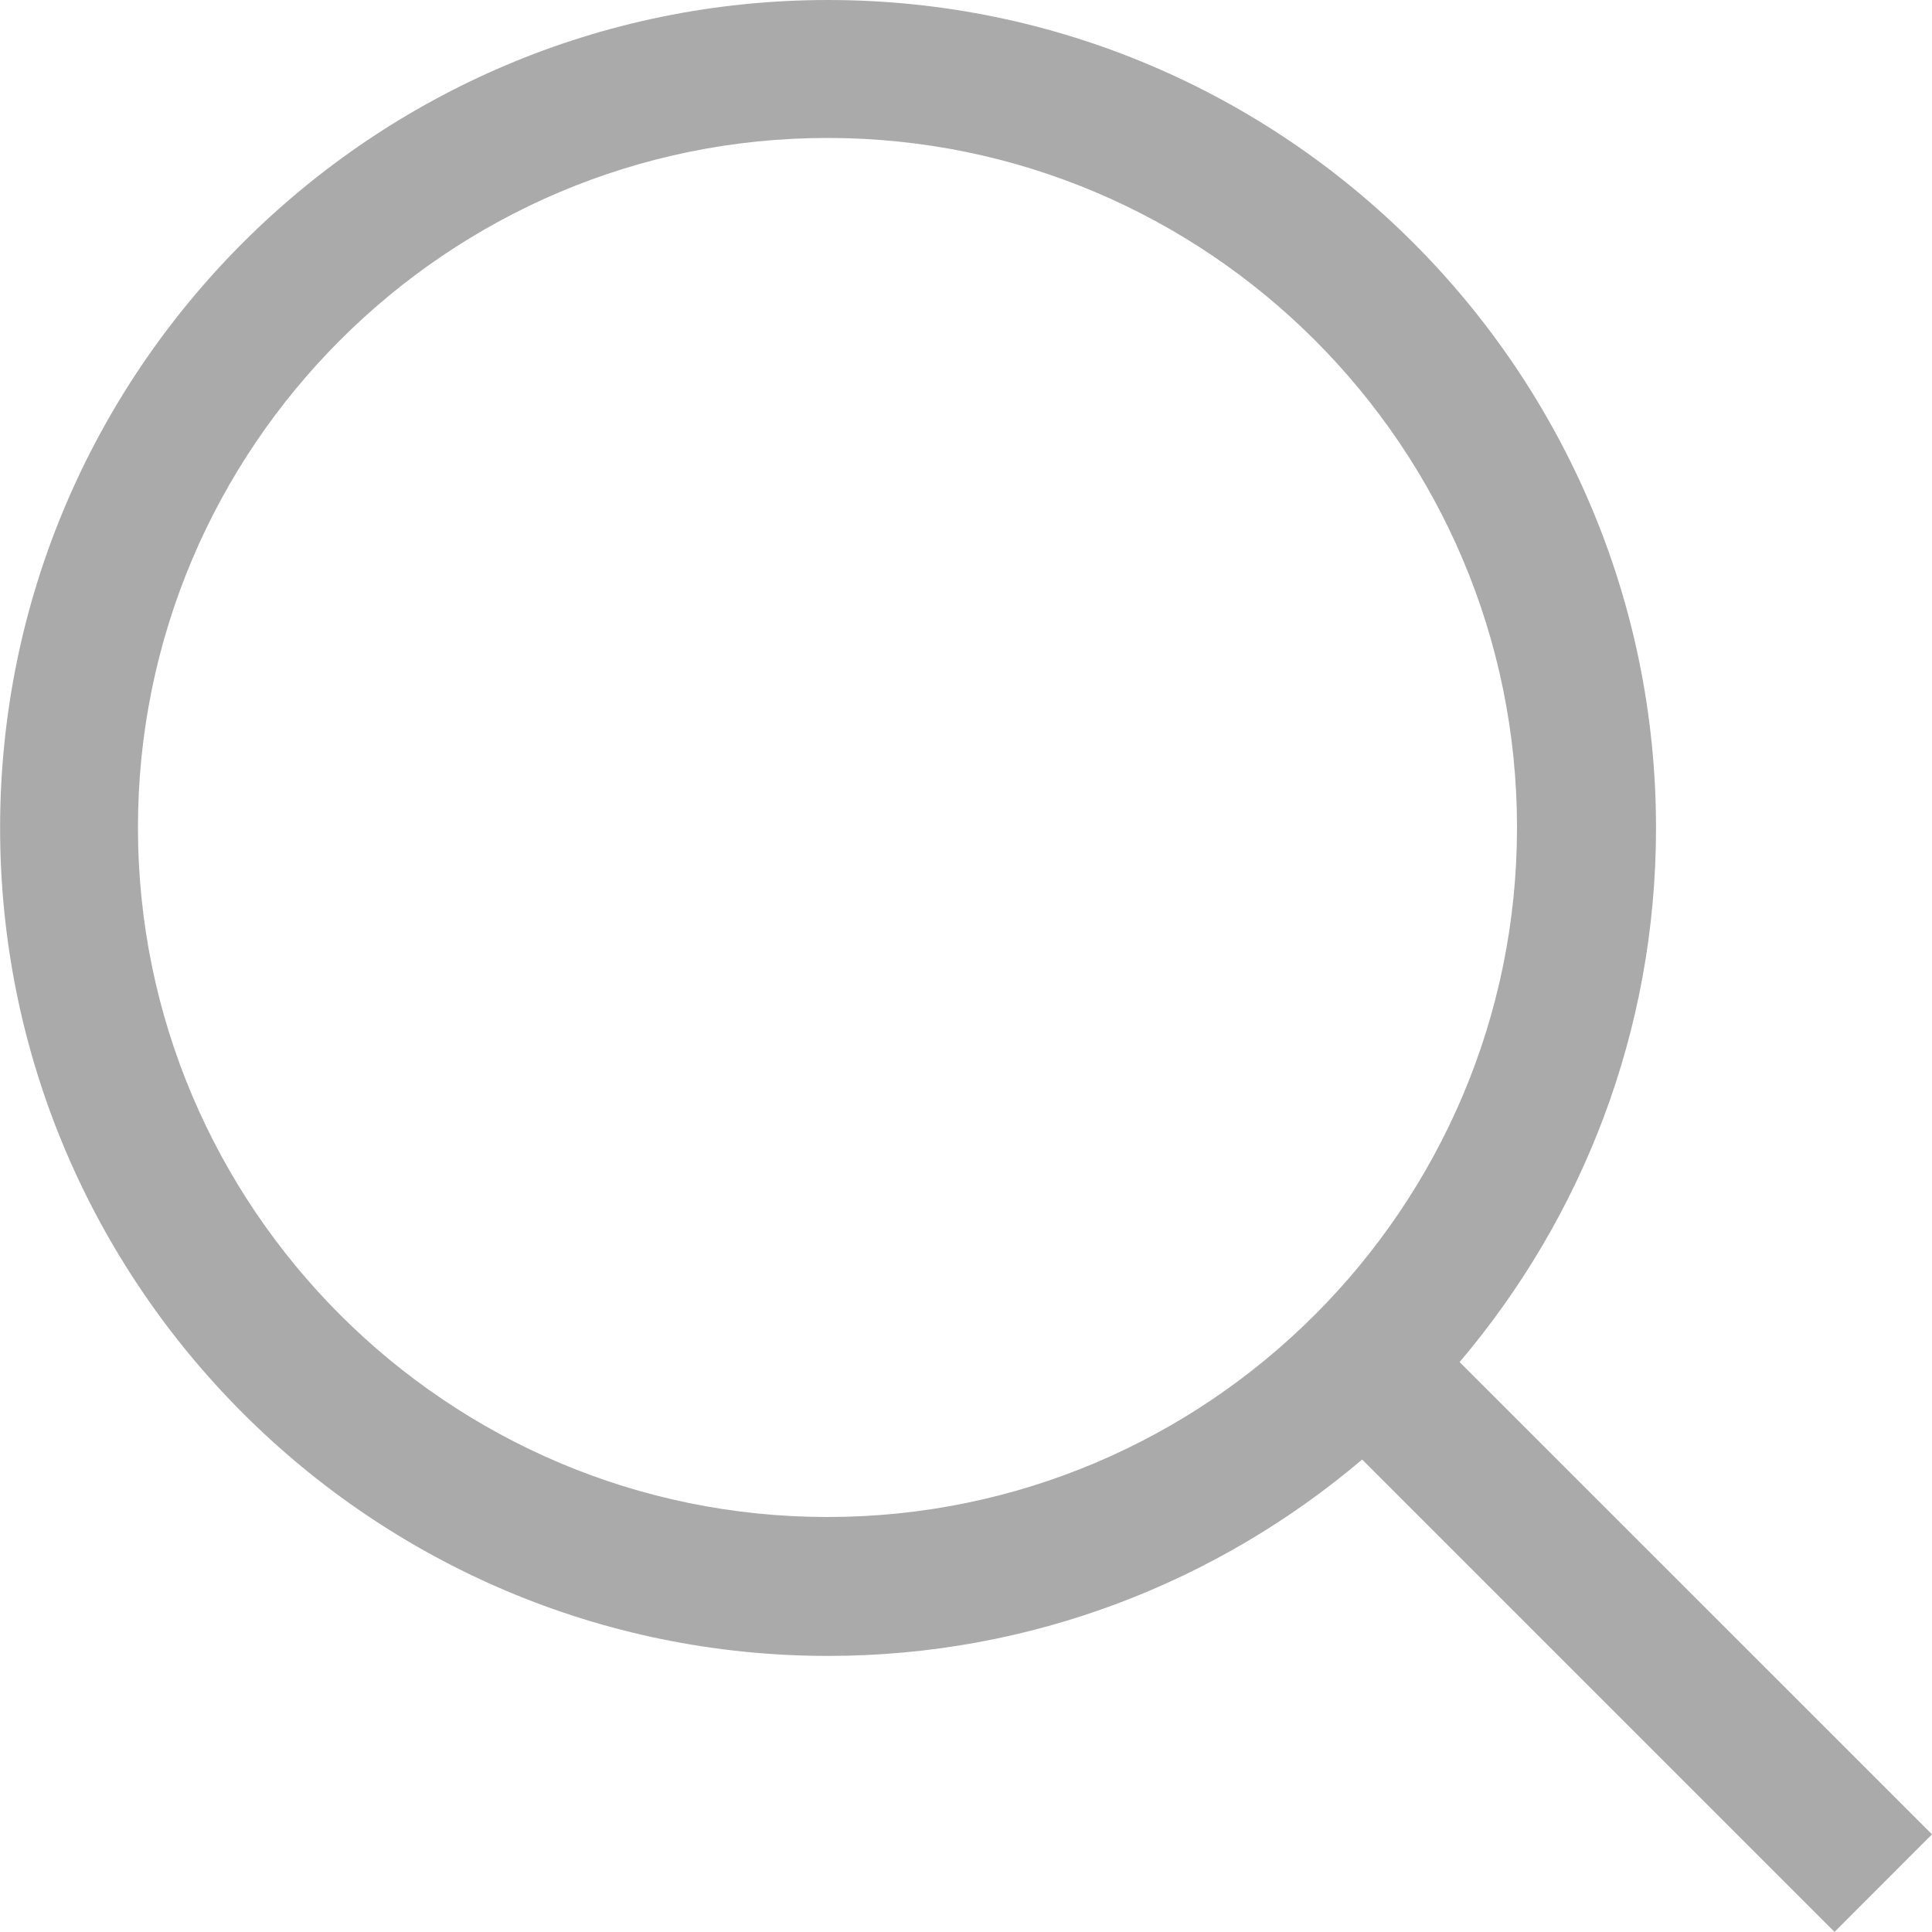
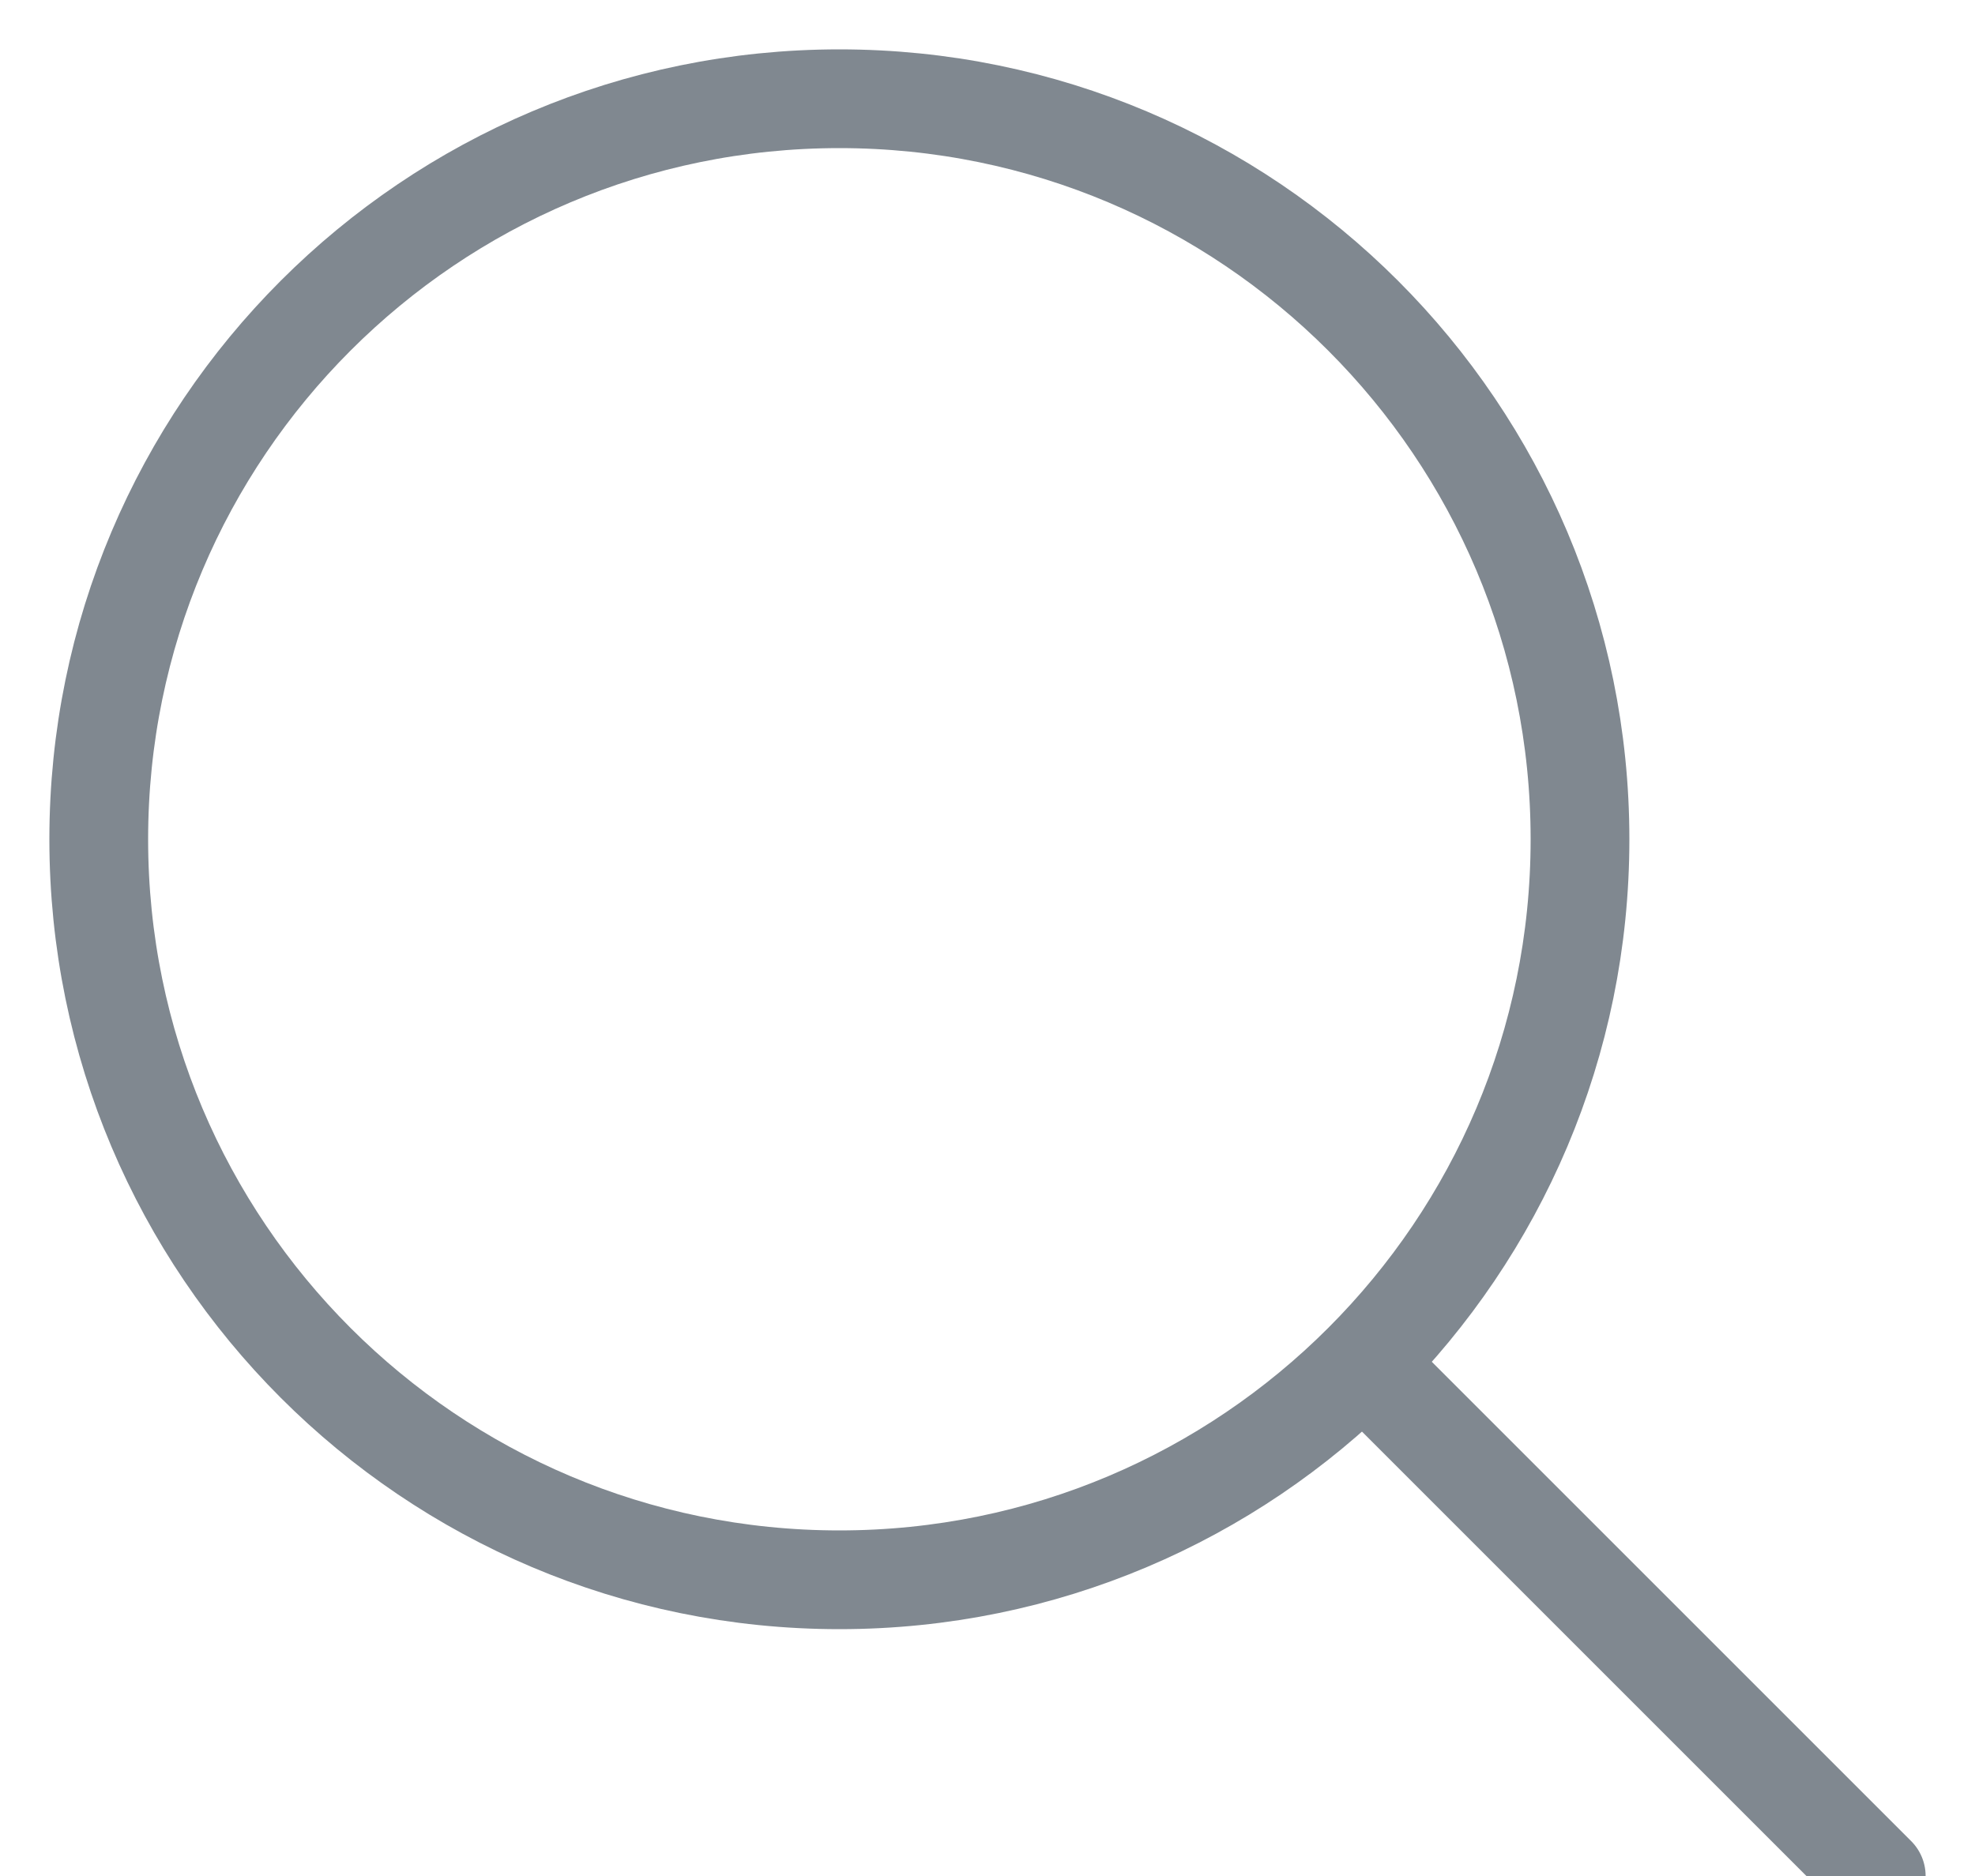
- <svg xmlns="http://www.w3.org/2000/svg" xmlns:xlink="http://www.w3.org/1999/xlink" id="SVGDoc" width="20" height="20" version="1.1" viewBox="0 0 20 20">
-   <defs>
-     <path d="M374,1139.989l-4.89,-4.889c1.266,-1.493 2.033,-3.421 2.033,-5.529c0,-4.727 -3.844,-8.571 -8.571,-8.571c-4.727,0 -8.571,3.844 -8.571,8.571c0,4.727 3.844,8.571 8.571,8.571c2.107,0 4.036,-0.767 5.529,-2.033l4.89,4.89zM362.566,1136.704c-3.936,0 -7.138,-3.202 -7.138,-7.138c0,-3.936 3.202,-7.138 7.138,-7.138c3.936,0 7.138,3.202 7.138,7.138c0,3.936 -3.202,7.138 -7.138,7.138z" id="Path-0" />
-   </defs>
-   <g transform="matrix(1,0,0,1,-354,-1121)">
-     <g>
-       <use xlink:href="#Path-0" fill="#aaaaaa" fill-opacity="1" />
+ <svg xmlns="http://www.w3.org/2000/svg" width="20px" height="19px" viewBox="0 0 20 19" version="1.1">
+   <g id="Symbols" stroke="none" stroke-width="1" fill="none" fill-rule="evenodd" stroke-linecap="round" stroke-linejoin="round">
+     <g id="zoom" transform="translate(1, 1)" stroke="#808890">
+       <circle id="Oval" cx="7.5" cy="7.5" r="7.5" />
+       <path d="M13.005,13.005 L18,18" id="Line" />
    </g>
  </g>
</svg>
